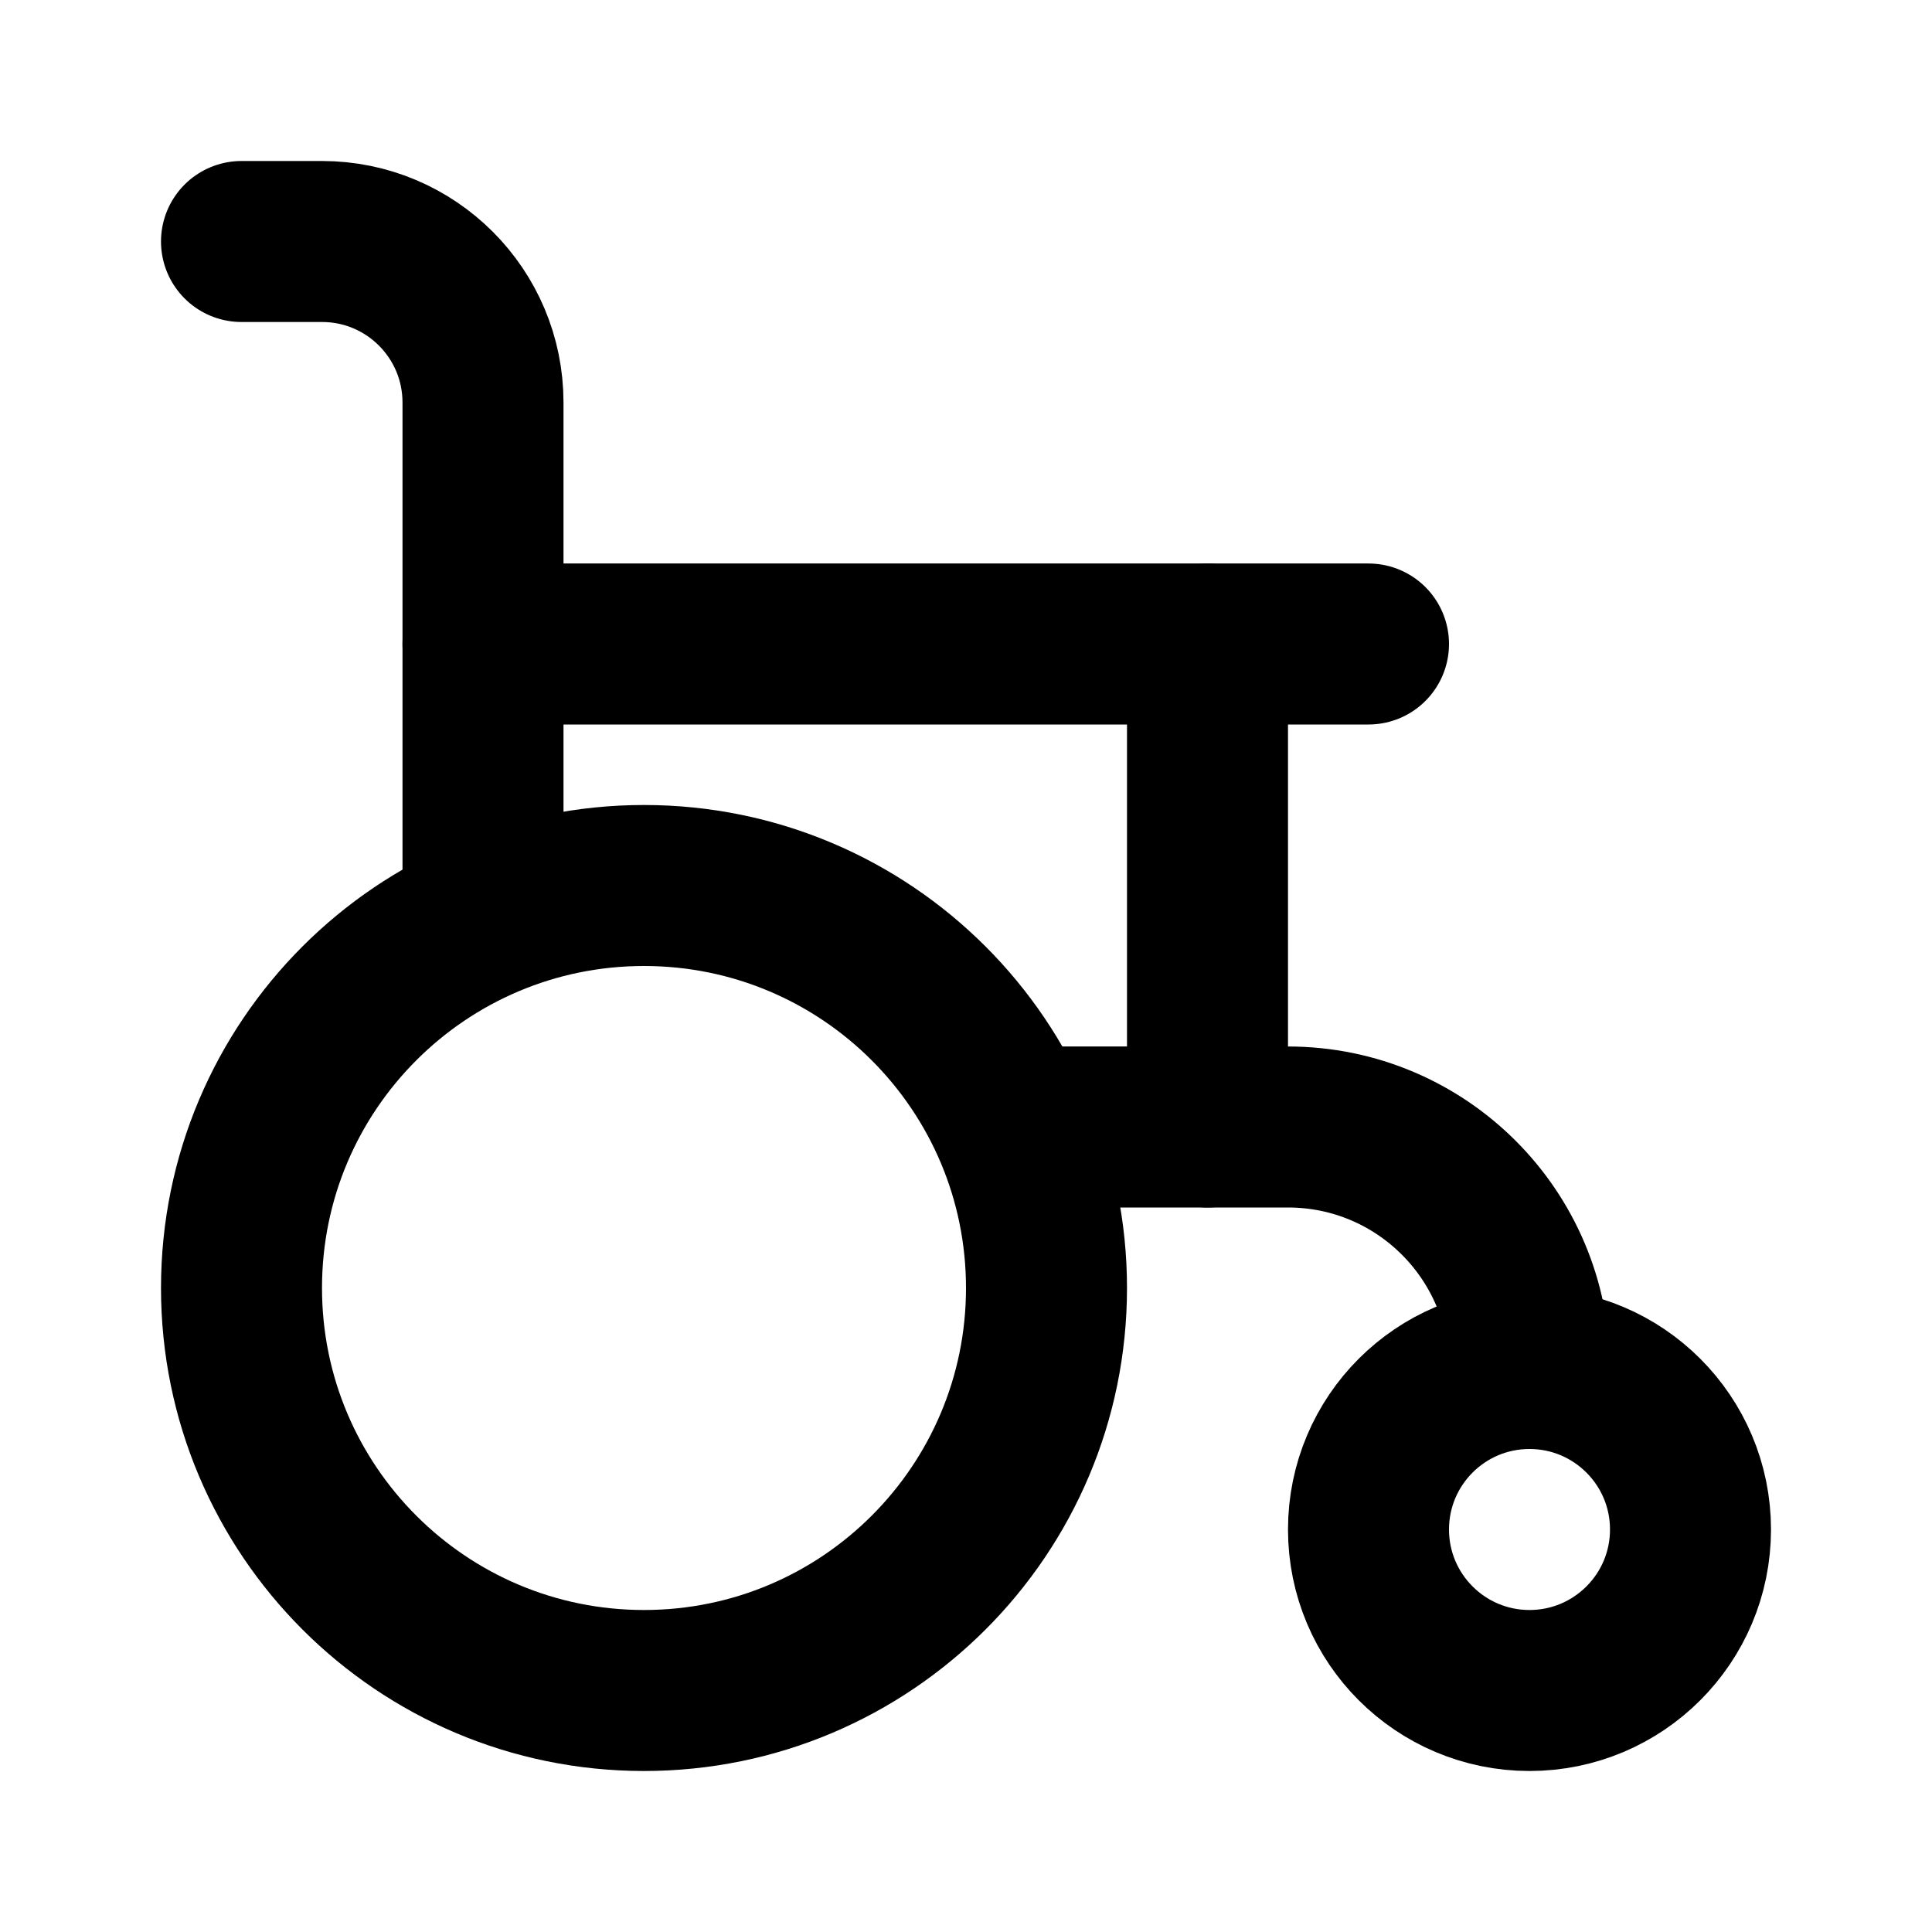
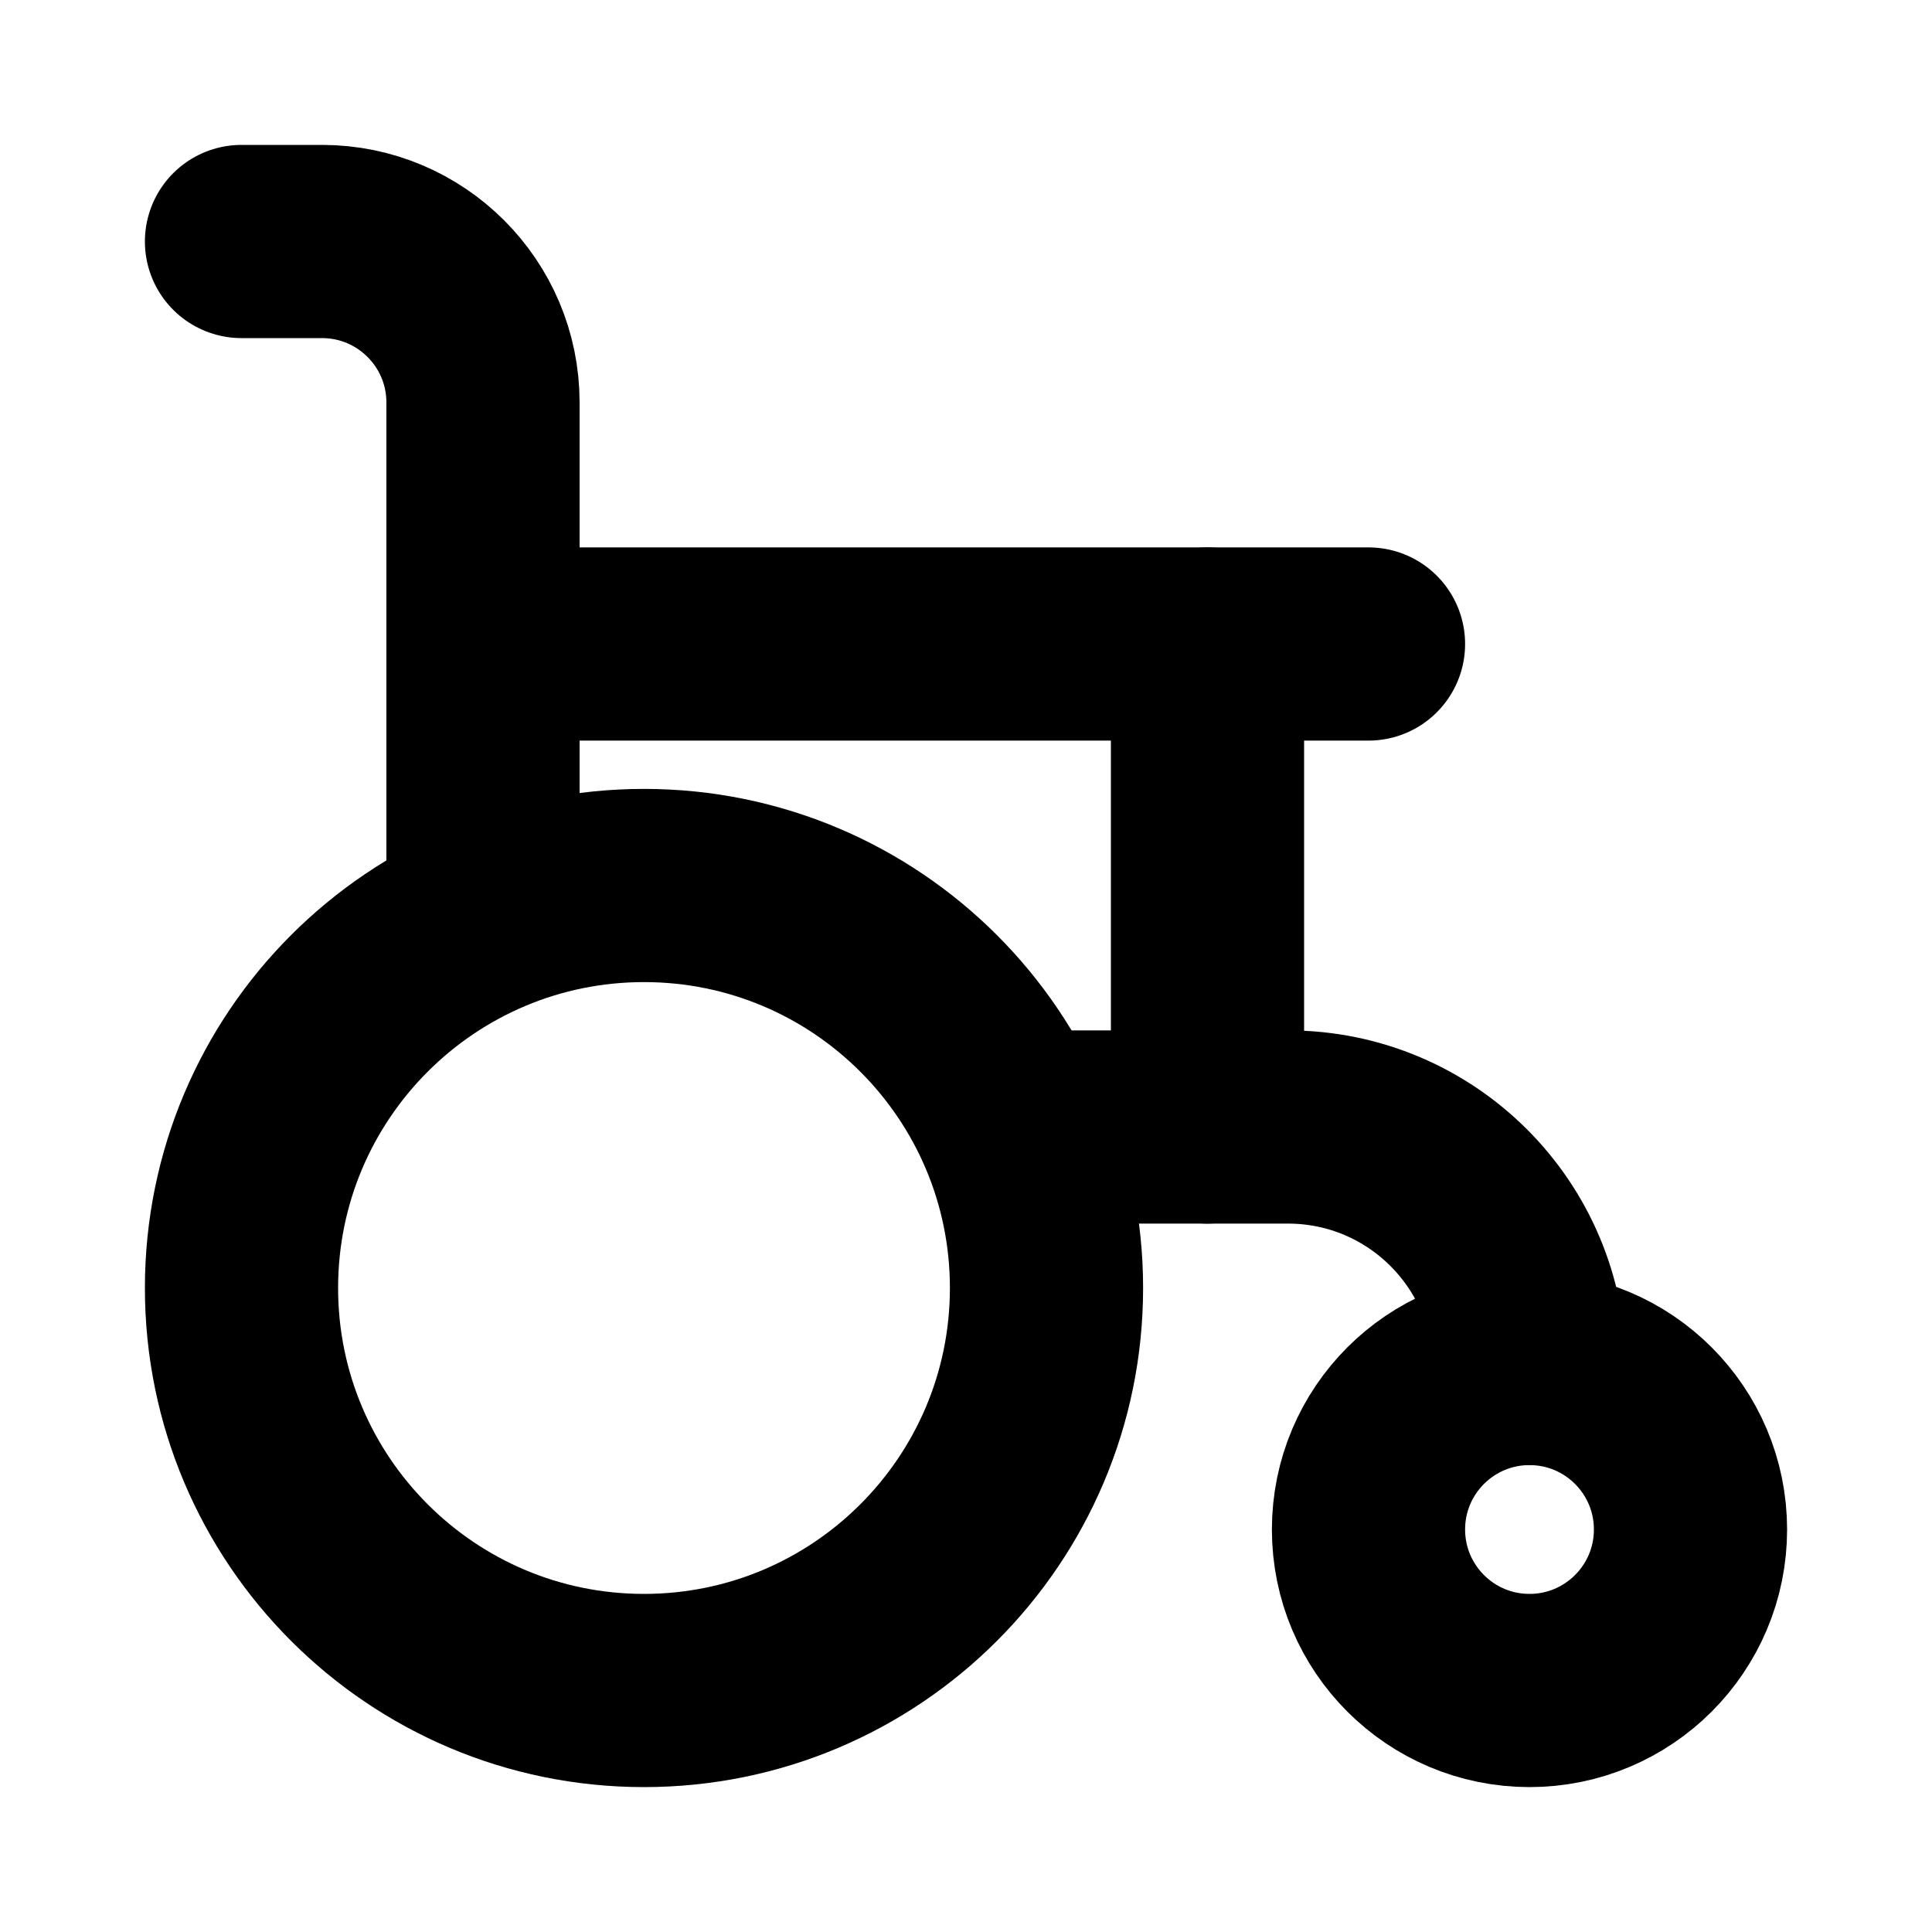
- <svg xmlns="http://www.w3.org/2000/svg" width="24" height="24" viewBox="0 0 24 24" fill="none" stroke="currentColor" stroke-width="2" stroke-linecap="round" stroke-linejoin="round">
+ <svg xmlns="http://www.w3.org/2000/svg" width="24" height="24" viewBox="0 0 24 24" fill="none" stroke="currentColor" stroke-width="2.4" stroke-linecap="round" stroke-linejoin="round">
  <path stroke="none" d="M0 0h24v24H0z" fill="none" />
  <path d="M8 16m-5 0a5 5 0 1 0 10 0a5 5 0 1 0 -10 0" />
  <path d="M19 19m-2 0a2 2 0 1 0 4 0a2 2 0 1 0 -4 0" />
  <path d="M19 17a3 3 0 0 0 -3 -3h-3.4" />
  <path d="M3 3h1a2 2 0 0 1 2 2v6" />
  <path d="M6 8h11" />
  <path d="M15 8v6" />
</svg>
